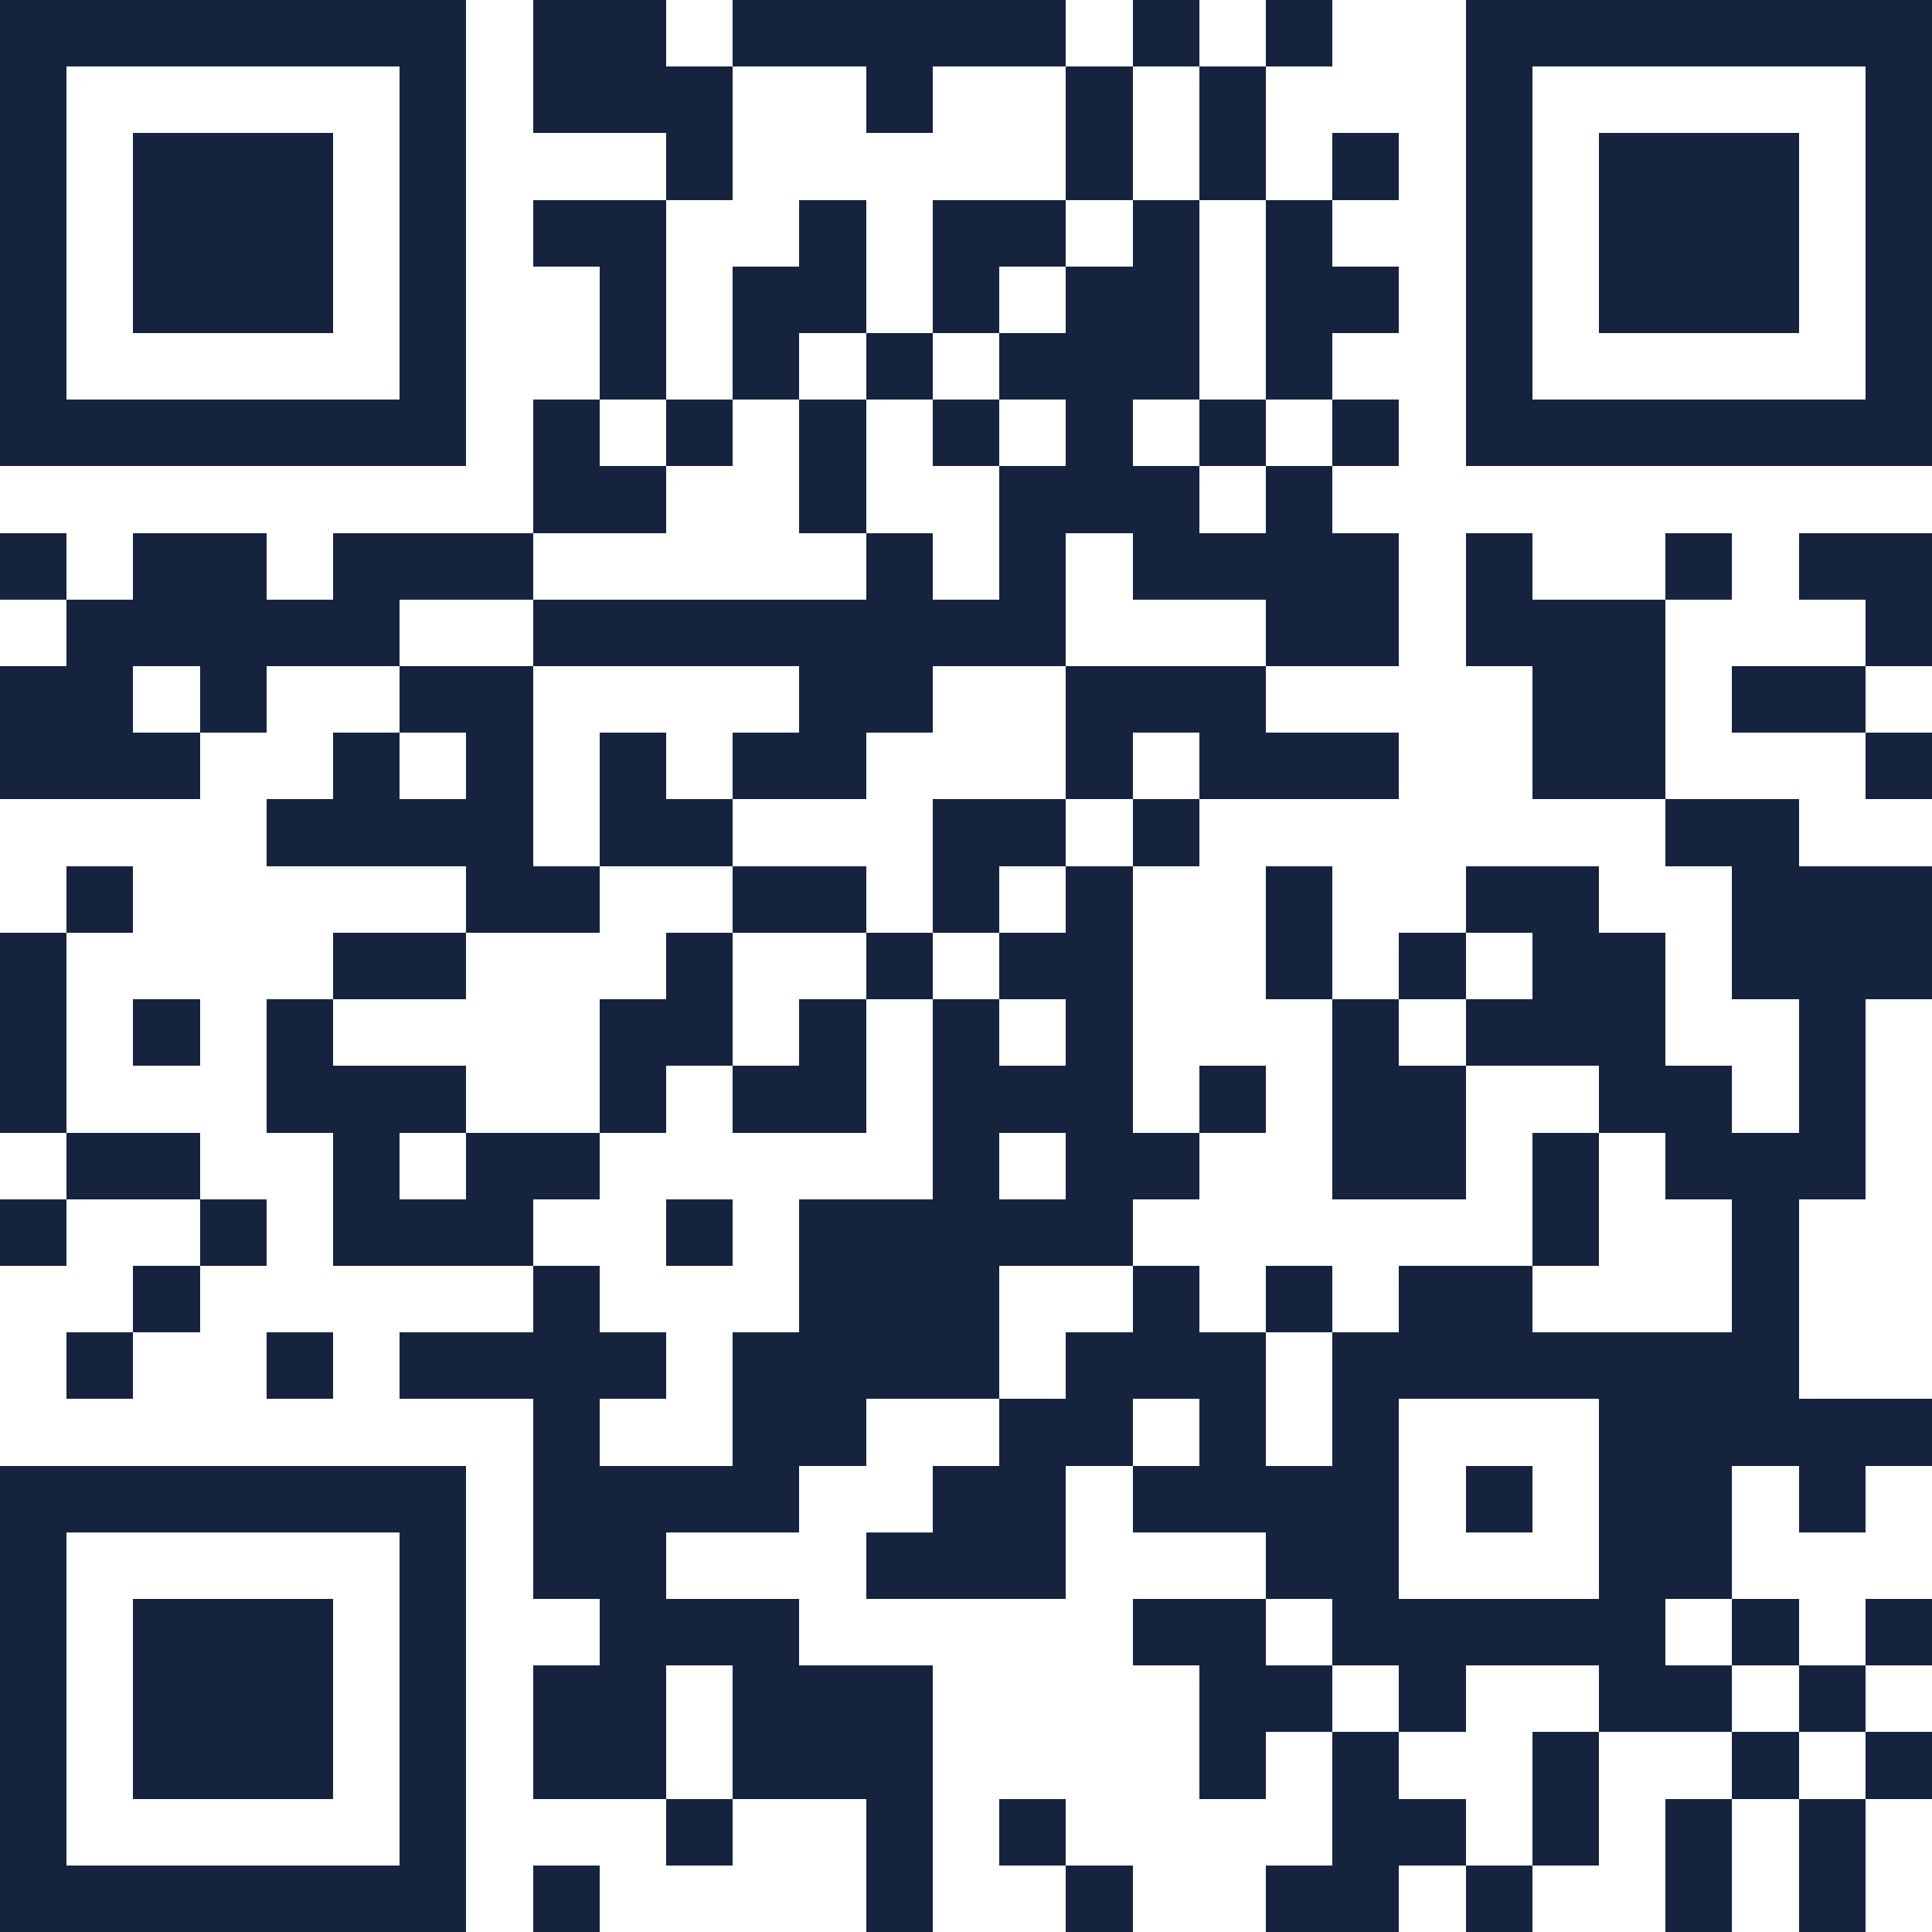
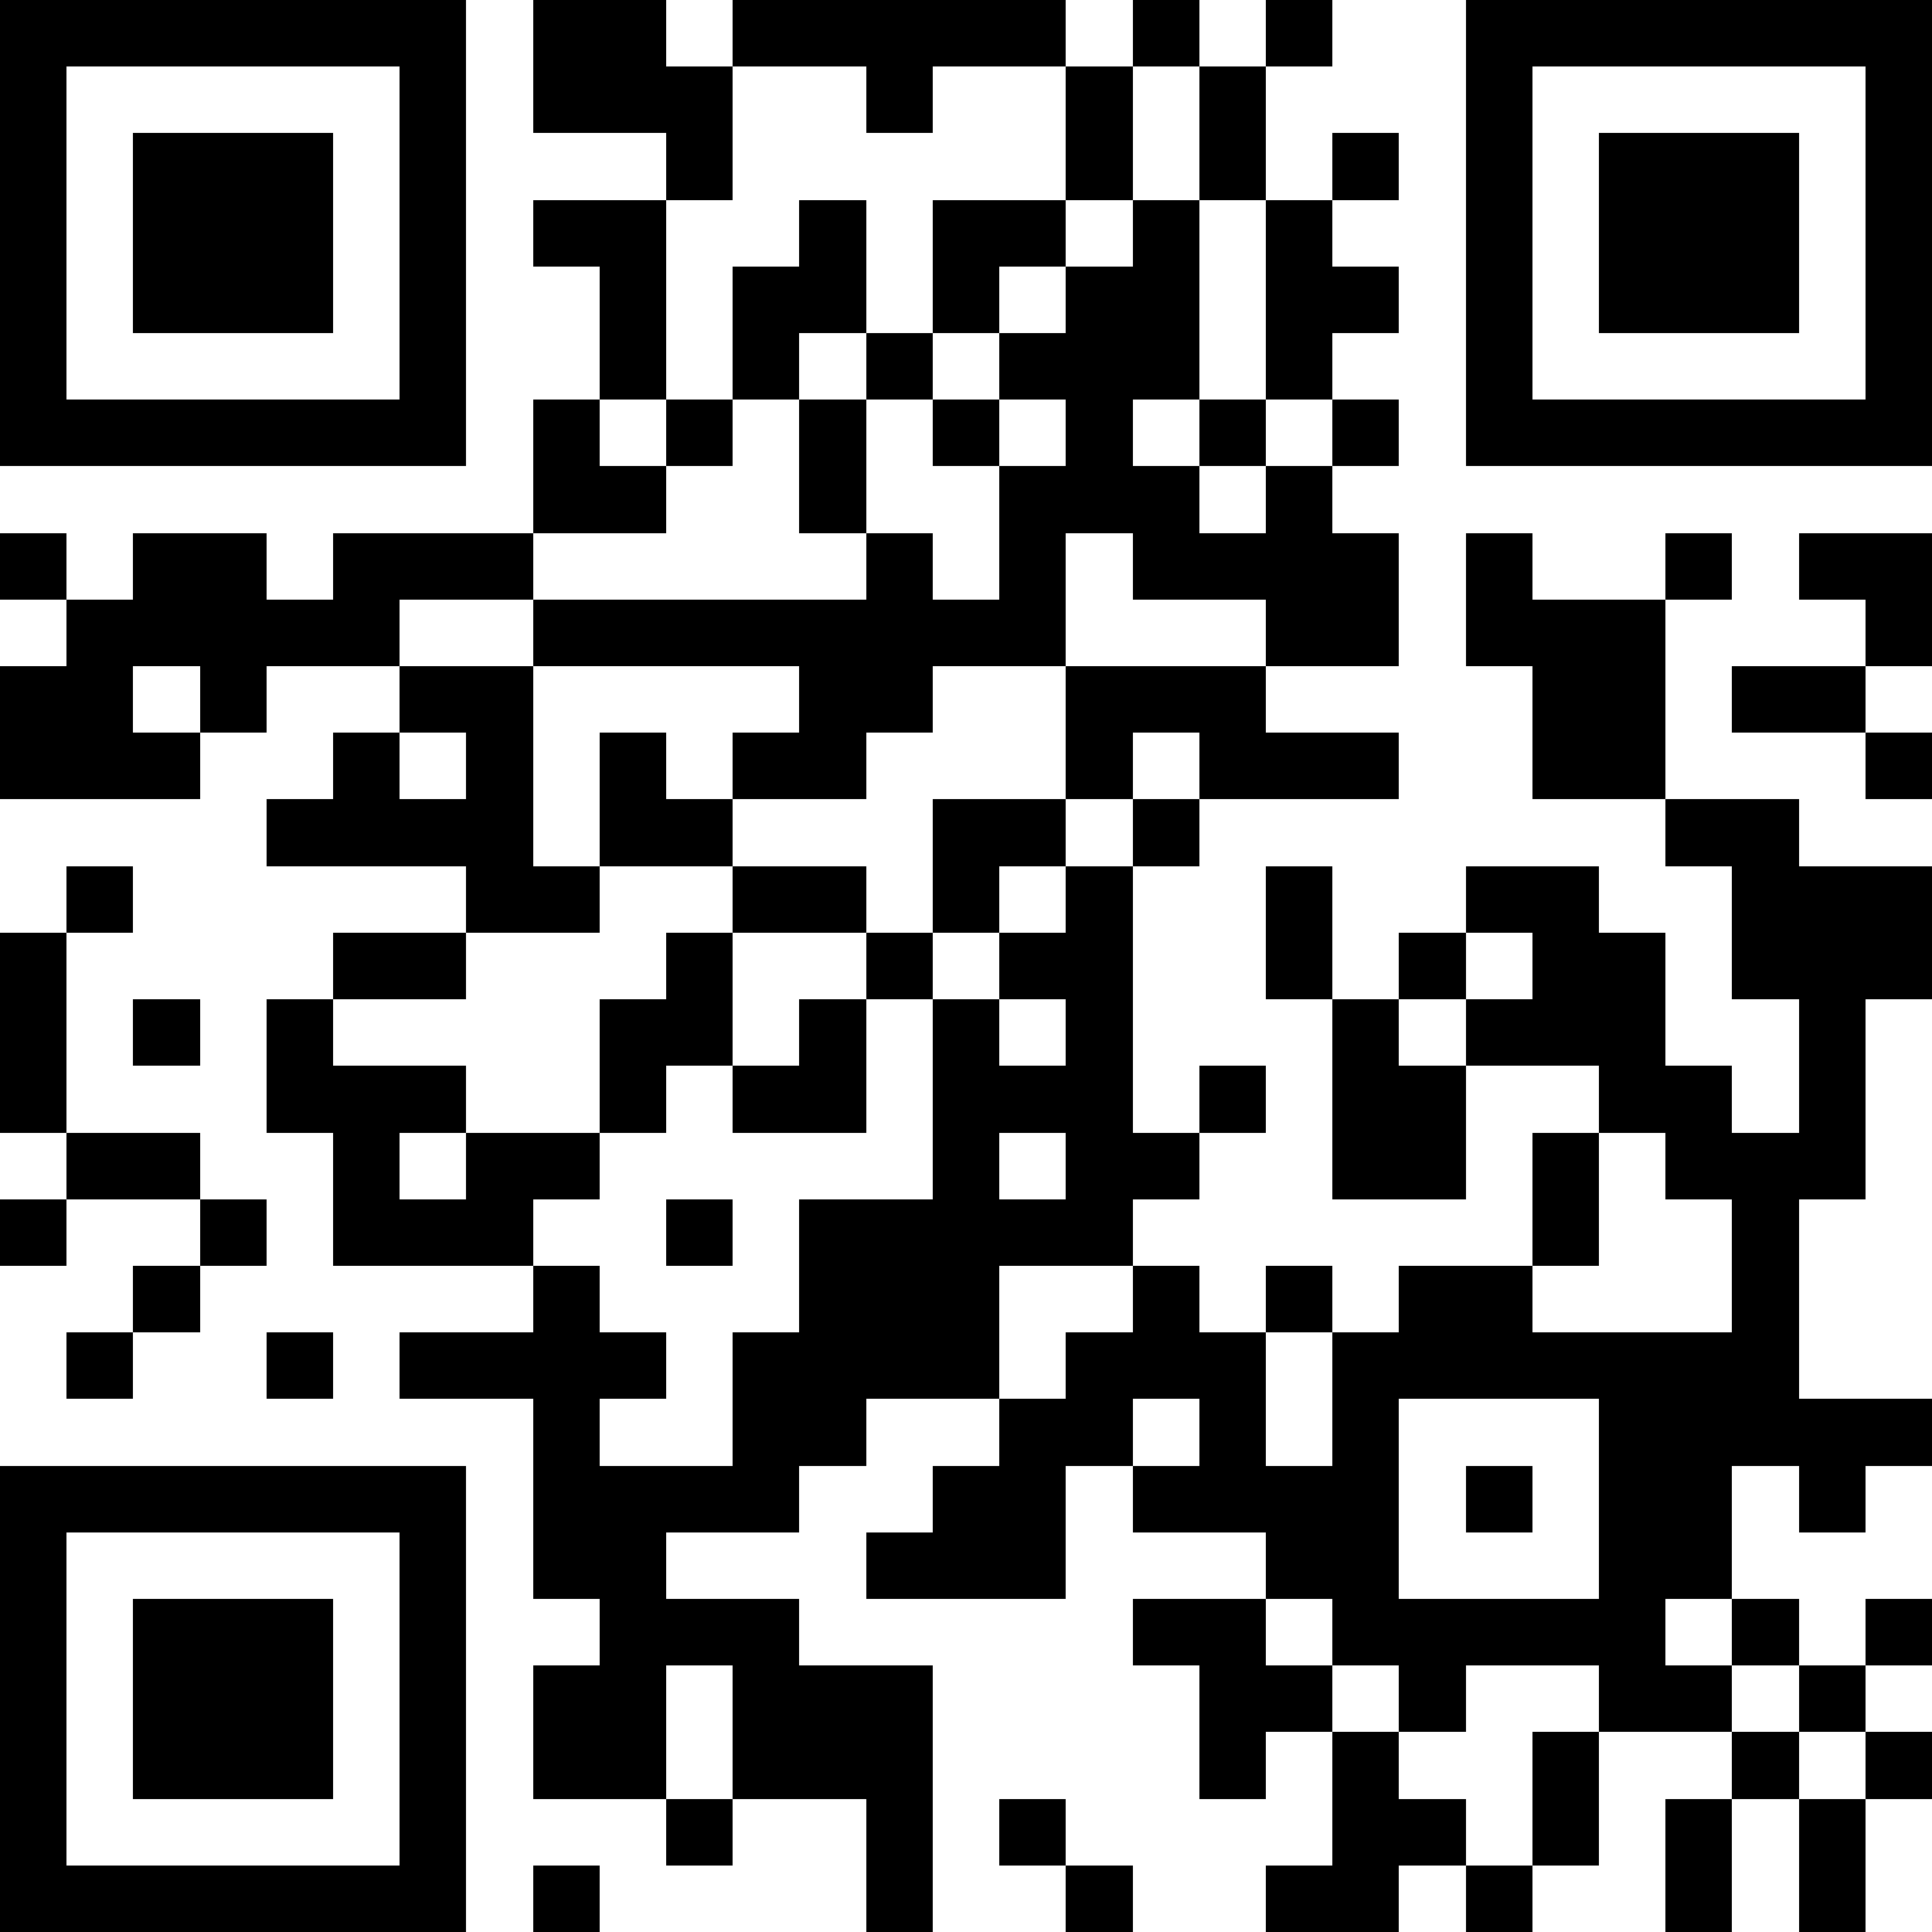
<svg xmlns="http://www.w3.org/2000/svg" viewBox="0 0 29 29" shape-rendering="crispEdges">
  <path fill="#ffffff" d="M0 0h29v29H0z" />
-   <path stroke="#16233F" d="M0 0.5h7m1 0h2m1 0h5m1 0h1m1 0h1m2 0h7M0 1.5h1m5 0h1m1 0h3m2 0h1m2 0h1m1 0h1m3 0h1m5 0h1M0 2.5h1m1 0h3m1 0h1m3 0h1m5 0h1m1 0h1m1 0h1m1 0h1m1 0h3m1 0h1M0 3.5h1m1 0h3m1 0h1m1 0h2m2 0h1m1 0h2m1 0h1m1 0h1m2 0h1m1 0h3m1 0h1M0 4.5h1m1 0h3m1 0h1m2 0h1m1 0h2m1 0h1m1 0h2m1 0h2m1 0h1m1 0h3m1 0h1M0 5.5h1m5 0h1m2 0h1m1 0h1m1 0h1m1 0h3m1 0h1m2 0h1m5 0h1M0 6.5h7m1 0h1m1 0h1m1 0h1m1 0h1m1 0h1m1 0h1m1 0h1m1 0h7M8 7.5h2m2 0h1m2 0h3m1 0h1M0 8.5h1m1 0h2m1 0h3m5 0h1m1 0h1m1 0h4m1 0h1m2 0h1m1 0h2M1 9.5h5m2 0h8m3 0h2m1 0h3m3 0h1M0 10.5h2m1 0h1m2 0h2m4 0h2m2 0h3m4 0h2m1 0h2M0 11.5h3m2 0h1m1 0h1m1 0h1m1 0h2m3 0h1m1 0h3m2 0h2m3 0h1M4 12.5h4m1 0h2m3 0h2m1 0h1m7 0h2M1 13.5h1m5 0h2m2 0h2m1 0h1m1 0h1m2 0h1m2 0h2m2 0h3M0 14.5h1m4 0h2m3 0h1m2 0h1m1 0h2m2 0h1m1 0h1m1 0h2m1 0h3M0 15.5h1m1 0h1m1 0h1m4 0h2m1 0h1m1 0h1m1 0h1m3 0h1m1 0h3m2 0h1M0 16.5h1m3 0h3m2 0h1m1 0h2m1 0h3m1 0h1m1 0h2m2 0h2m1 0h1M1 17.5h2m2 0h1m1 0h2m5 0h1m1 0h2m2 0h2m1 0h1m1 0h3M0 18.5h1m2 0h1m1 0h3m2 0h1m1 0h5m6 0h1m2 0h1M2 19.5h1m5 0h1m3 0h3m2 0h1m1 0h1m1 0h2m3 0h1M1 20.5h1m2 0h1m1 0h4m1 0h4m1 0h3m1 0h7M8 21.5h1m2 0h2m2 0h2m1 0h1m1 0h1m3 0h5M0 22.5h7m1 0h4m2 0h2m1 0h4m1 0h1m1 0h2m1 0h1M0 23.5h1m5 0h1m1 0h2m3 0h3m3 0h2m3 0h2M0 24.5h1m1 0h3m1 0h1m2 0h3m5 0h2m1 0h5m1 0h1m1 0h1M0 25.5h1m1 0h3m1 0h1m1 0h2m1 0h3m4 0h2m1 0h1m2 0h2m1 0h1M0 26.5h1m1 0h3m1 0h1m1 0h2m1 0h3m4 0h1m1 0h1m2 0h1m2 0h1m1 0h1M0 27.5h1m5 0h1m3 0h1m2 0h1m1 0h1m4 0h2m1 0h1m1 0h1m1 0h1M0 28.5h7m1 0h1m4 0h1m2 0h1m2 0h2m1 0h1m2 0h1m1 0h1" />
+   <path stroke="#000000" d="M0 0.5h7m1 0h2m1 0h5m1 0h1m1 0h1m2 0h7M0 1.5h1m5 0h1m1 0h3m2 0h1m2 0h1m1 0h1m3 0h1m5 0h1M0 2.5h1m1 0h3m1 0h1m3 0h1m5 0h1m1 0h1m1 0h1m1 0h1m1 0h3m1 0h1M0 3.5h1m1 0h3m1 0h1m1 0h2m2 0h1m1 0h2m1 0h1m1 0h1m2 0h1m1 0h3m1 0h1M0 4.5h1m1 0h3m1 0h1m2 0h1m1 0h2m1 0h1m1 0h2m1 0h2m1 0h1m1 0h3m1 0h1M0 5.5h1m5 0h1m2 0h1m1 0h1m1 0h1m1 0h3m1 0h1m2 0h1m5 0h1M0 6.5h7m1 0h1m1 0h1m1 0h1m1 0h1m1 0h1m1 0h1m1 0h1m1 0h7M8 7.5h2m2 0h1m2 0h3m1 0h1M0 8.5h1m1 0h2m1 0h3m5 0h1m1 0h1m1 0h4m1 0h1m2 0h1m1 0h2M1 9.5h5m2 0h8m3 0h2m1 0h3m3 0h1M0 10.5h2m1 0h1m2 0h2m4 0h2m2 0h3m4 0h2m1 0h2M0 11.5h3m2 0h1m1 0h1m1 0h1m1 0h2m3 0h1m1 0h3m2 0h2m3 0h1M4 12.5h4m1 0h2m3 0h2m1 0h1m7 0h2M1 13.5h1m5 0h2m2 0h2m1 0h1m1 0h1m2 0h1m2 0h2m2 0h3M0 14.5h1m4 0h2m3 0h1m2 0h1m1 0h2m2 0h1m1 0h1m1 0h2m1 0h3M0 15.5h1m1 0h1m1 0h1m4 0h2m1 0h1m1 0h1m1 0h1m3 0h1m1 0h3m2 0h1M0 16.5h1m3 0h3m2 0h1m1 0h2m1 0h3m1 0h1m1 0h2m2 0h2m1 0h1M1 17.5h2m2 0h1m1 0h2m5 0h1m1 0h2m2 0h2m1 0h1m1 0h3M0 18.5h1m2 0h1m1 0h3m2 0h1m1 0h5m6 0h1m2 0h1M2 19.5h1m5 0h1m3 0h3m2 0h1m1 0h1m1 0h2m3 0h1M1 20.5h1m2 0h1m1 0h4m1 0h4m1 0h3m1 0h7M8 21.5h1m2 0h2m2 0h2m1 0h1m1 0h1m3 0h5M0 22.5h7m1 0h4m2 0h2m1 0h4m1 0h1m1 0h2m1 0h1M0 23.5h1m5 0h1m1 0h2m3 0h3m3 0h2m3 0h2M0 24.5h1m1 0h3m1 0h1m2 0h3m5 0h2m1 0h5m1 0h1m1 0h1M0 25.5h1m1 0h3m1 0h1m1 0h2m1 0h3m4 0h2m1 0h1m2 0h2m1 0h1M0 26.5h1m1 0h3m1 0h1m1 0h2m1 0h3m4 0h1m1 0h1m2 0h1m2 0h1m1 0h1M0 27.5h1m5 0h1m3 0h1m2 0h1m1 0h1m4 0h2m1 0h1m1 0h1m1 0h1M0 28.5h7m1 0h1m4 0h1m2 0h1m2 0h2m1 0h1m2 0h1m1 0h1" />
</svg>
